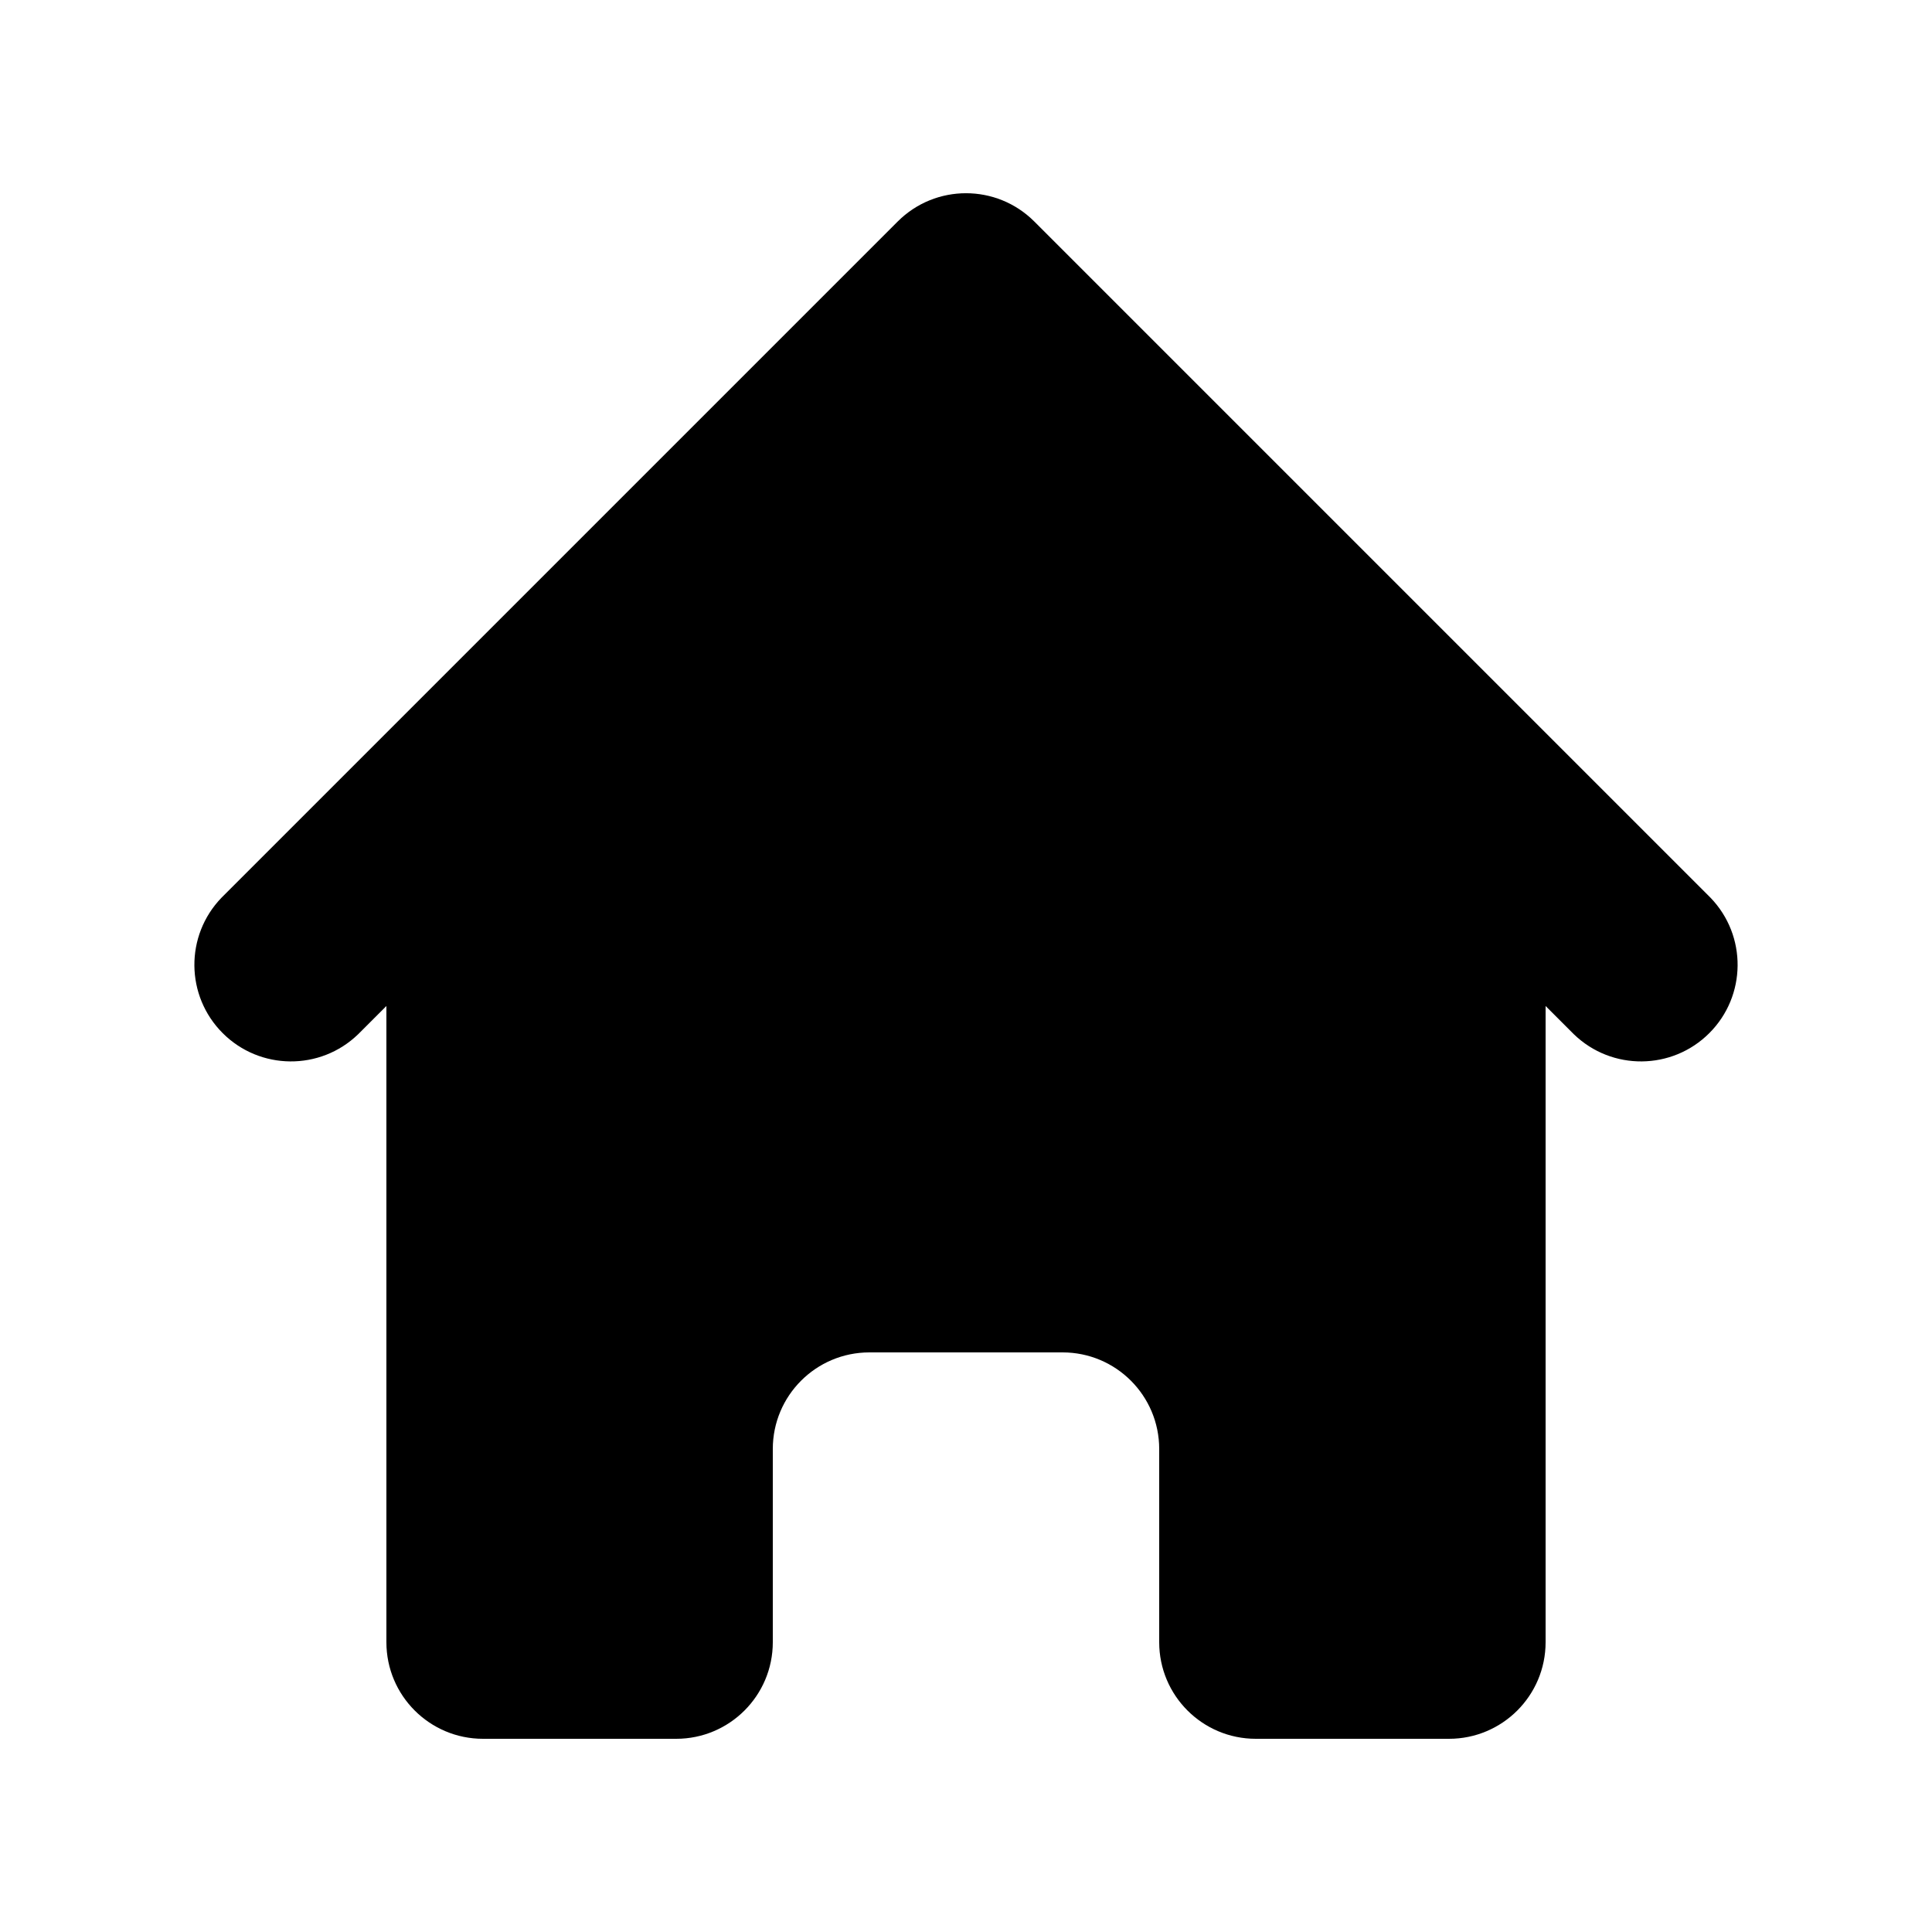
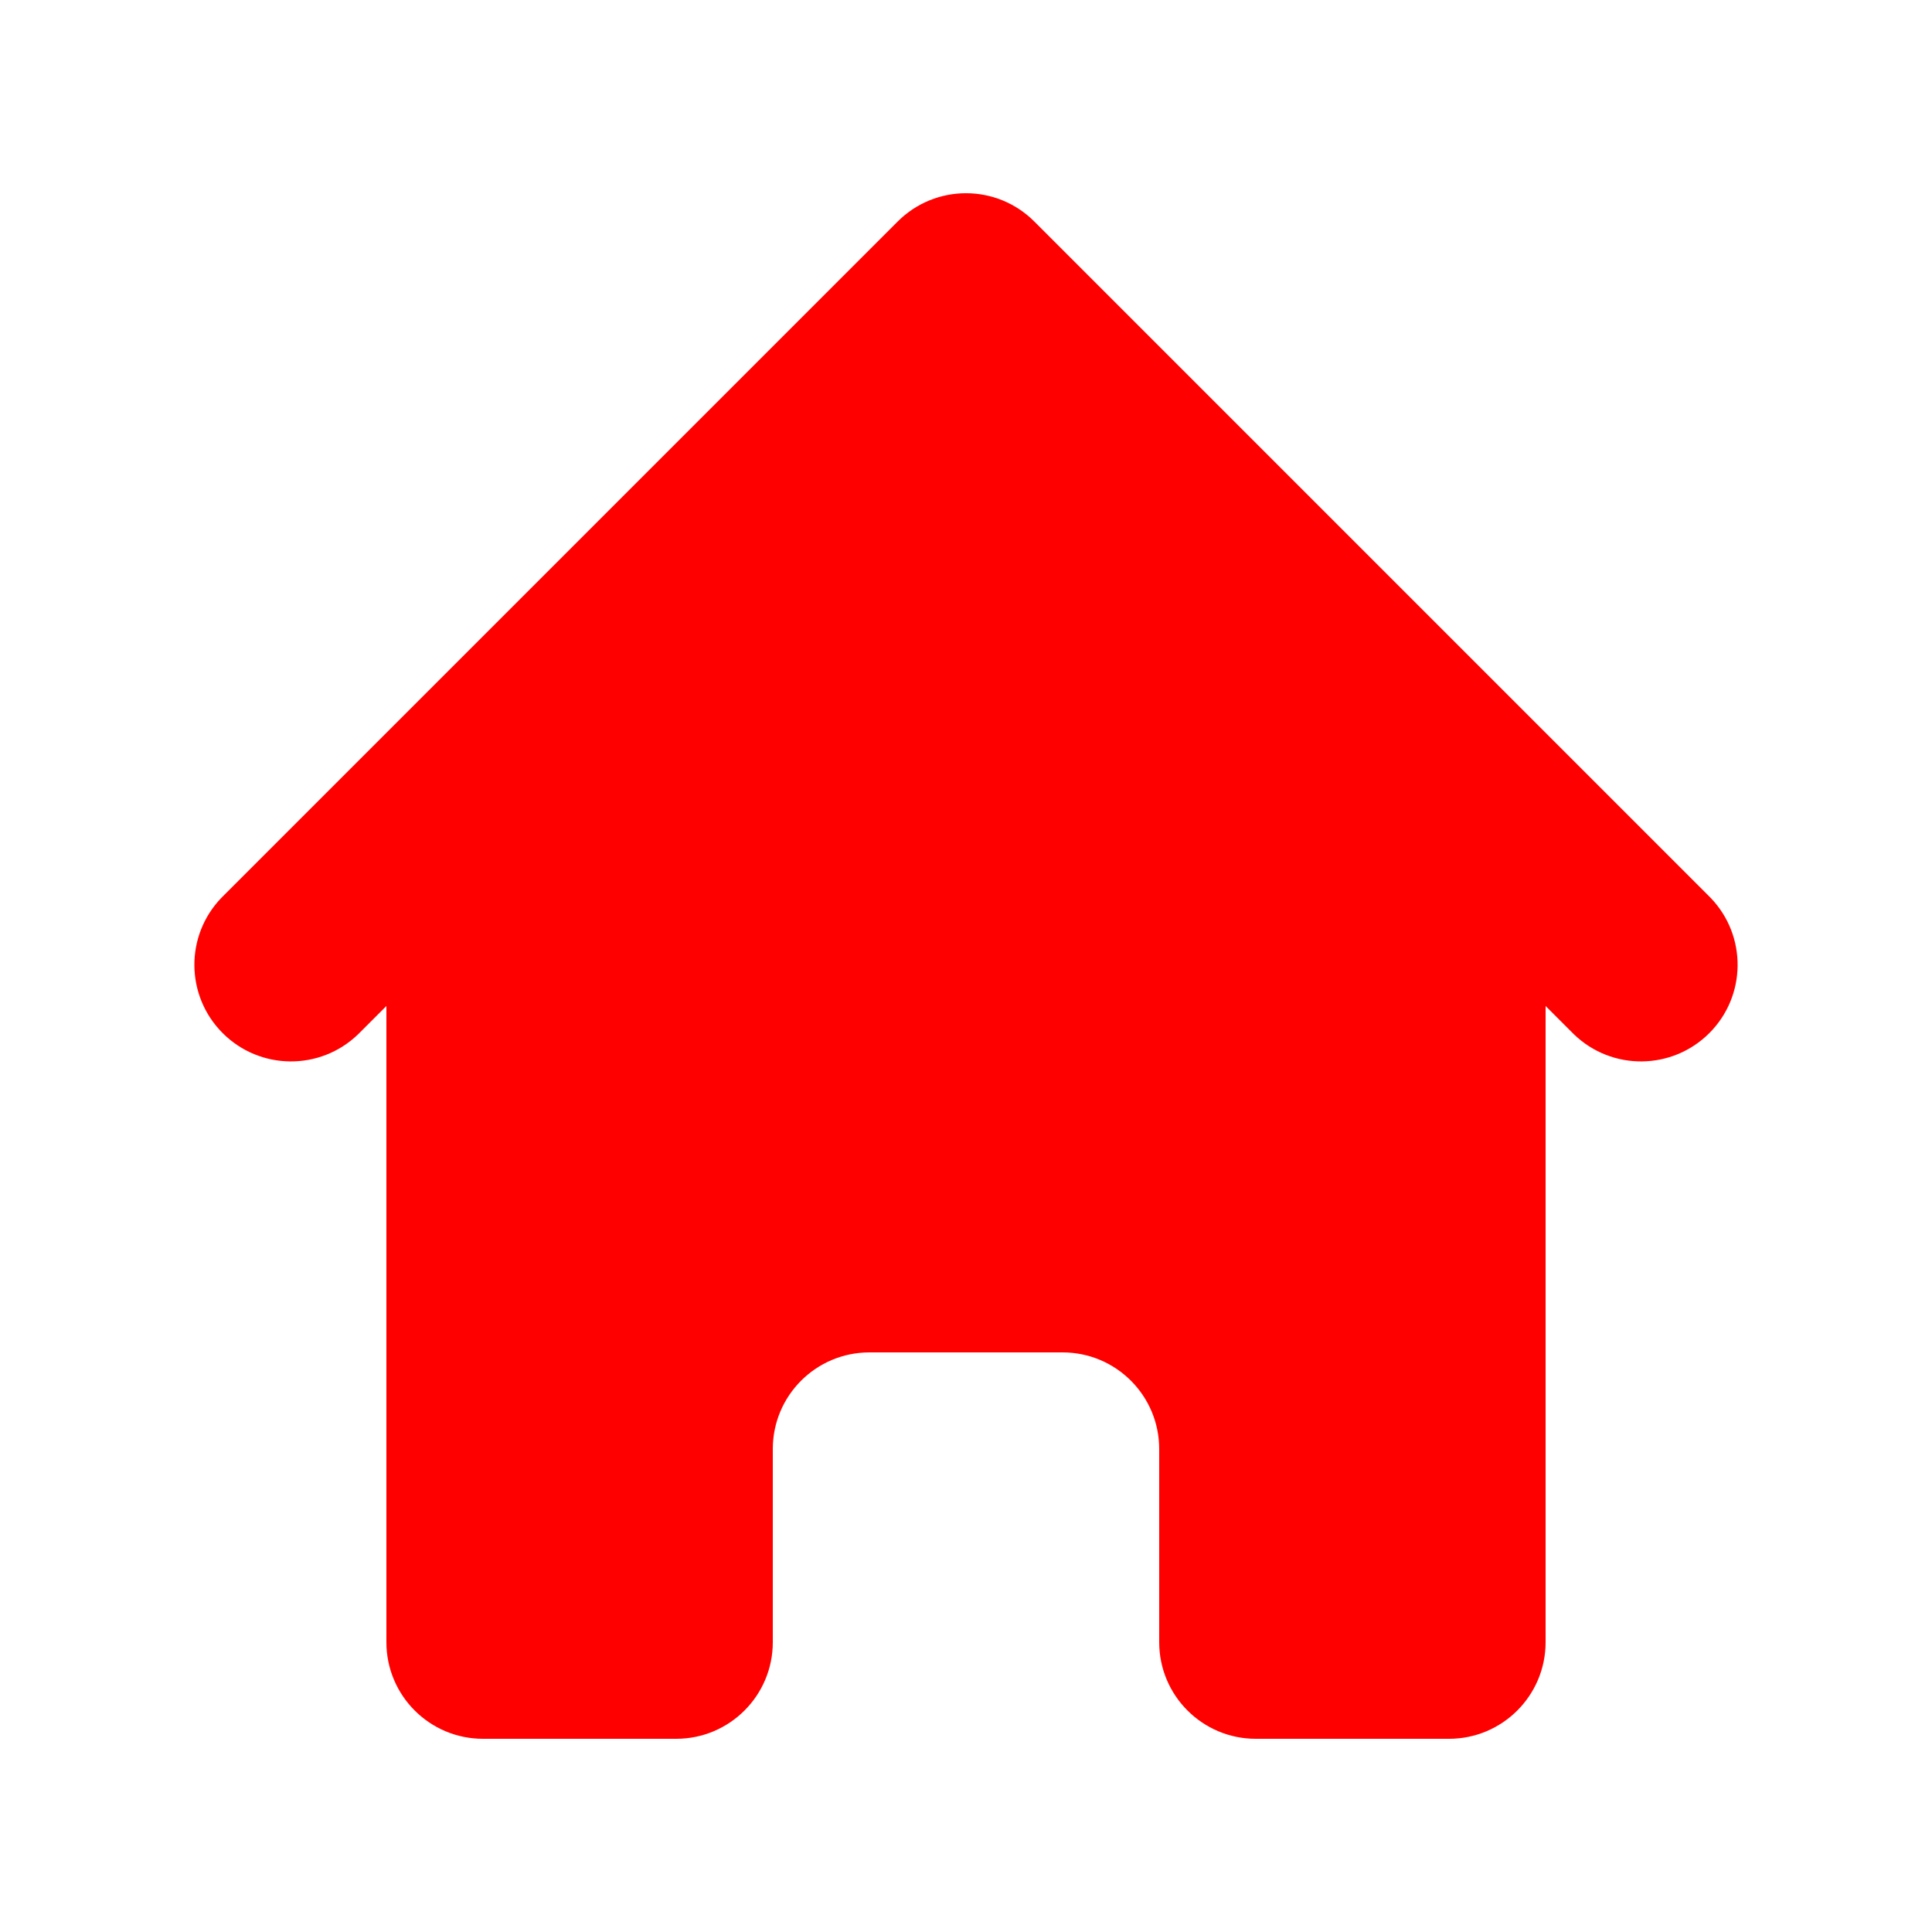
- <svg xmlns="http://www.w3.org/2000/svg" class="w-6 h-6" fill="currentColor" viewBox="0 0 20 20">
+ <svg xmlns="http://www.w3.org/2000/svg" class="w-6 h-6" fill="red" viewBox="0 0 20 20">
  <path d="M10.707 2.293a1 1 0 00-1.414 0l-7 7a1 1 0 001.414 1.414L4 10.414V17a1 1 0 001 1h2a1 1 0 001-1v-2a1 1 0 011-1h2a1 1 0 011 1v2a1 1 0 001 1h2a1 1 0 001-1v-6.586l.293.293a1 1 0 001.414-1.414l-7-7z" />
</svg>
